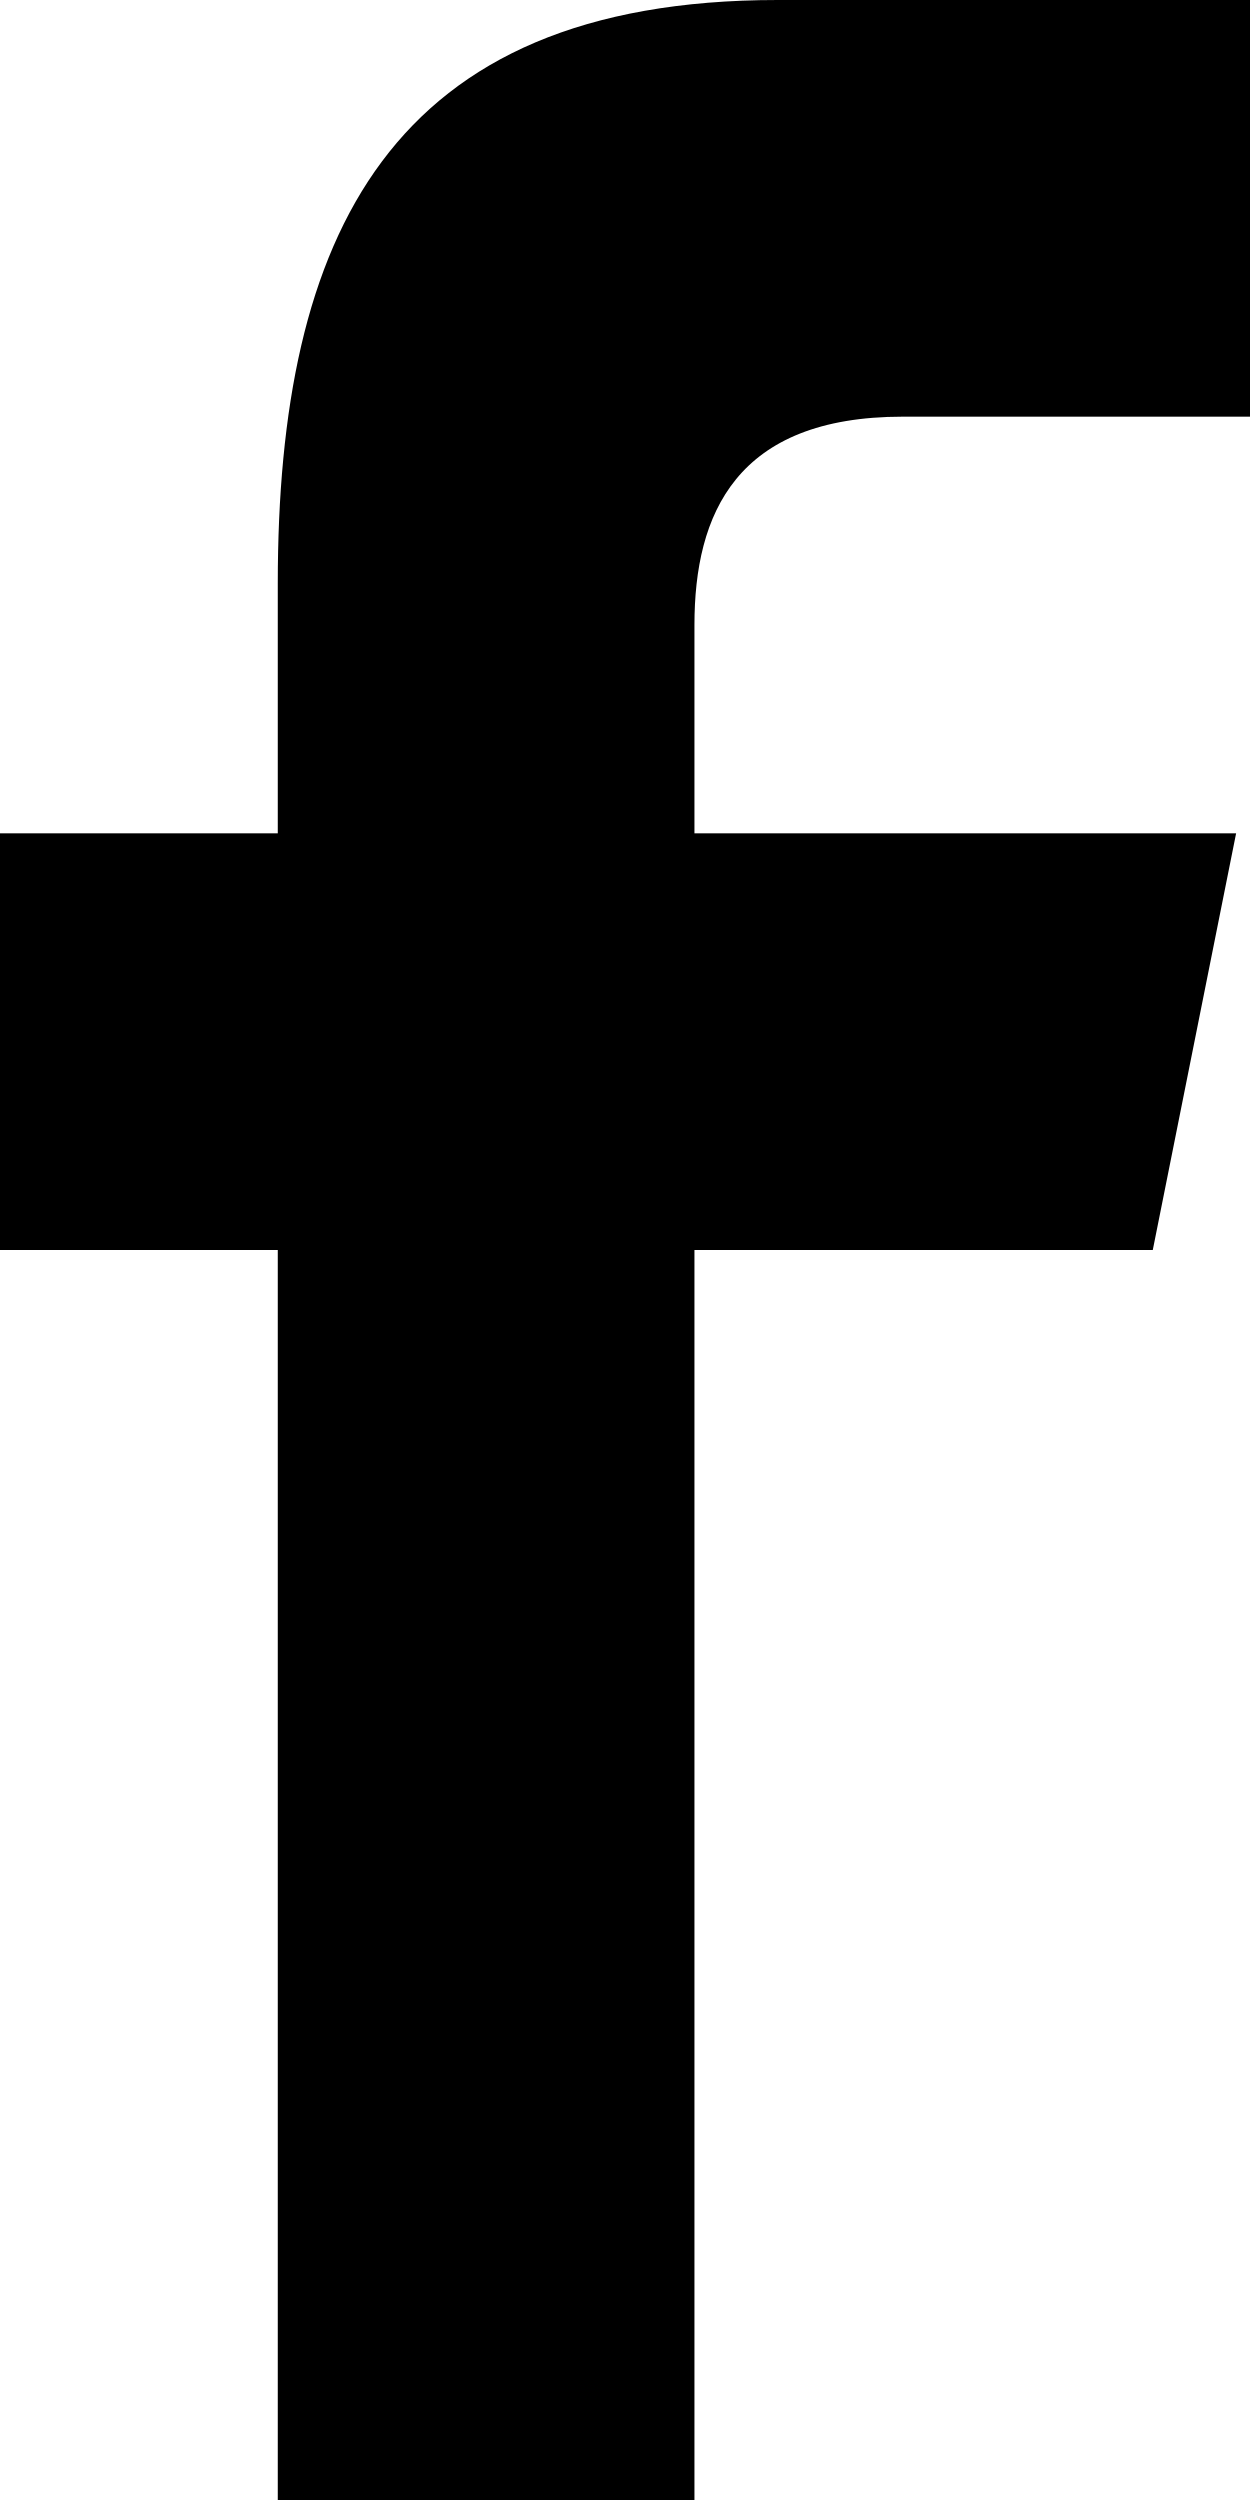
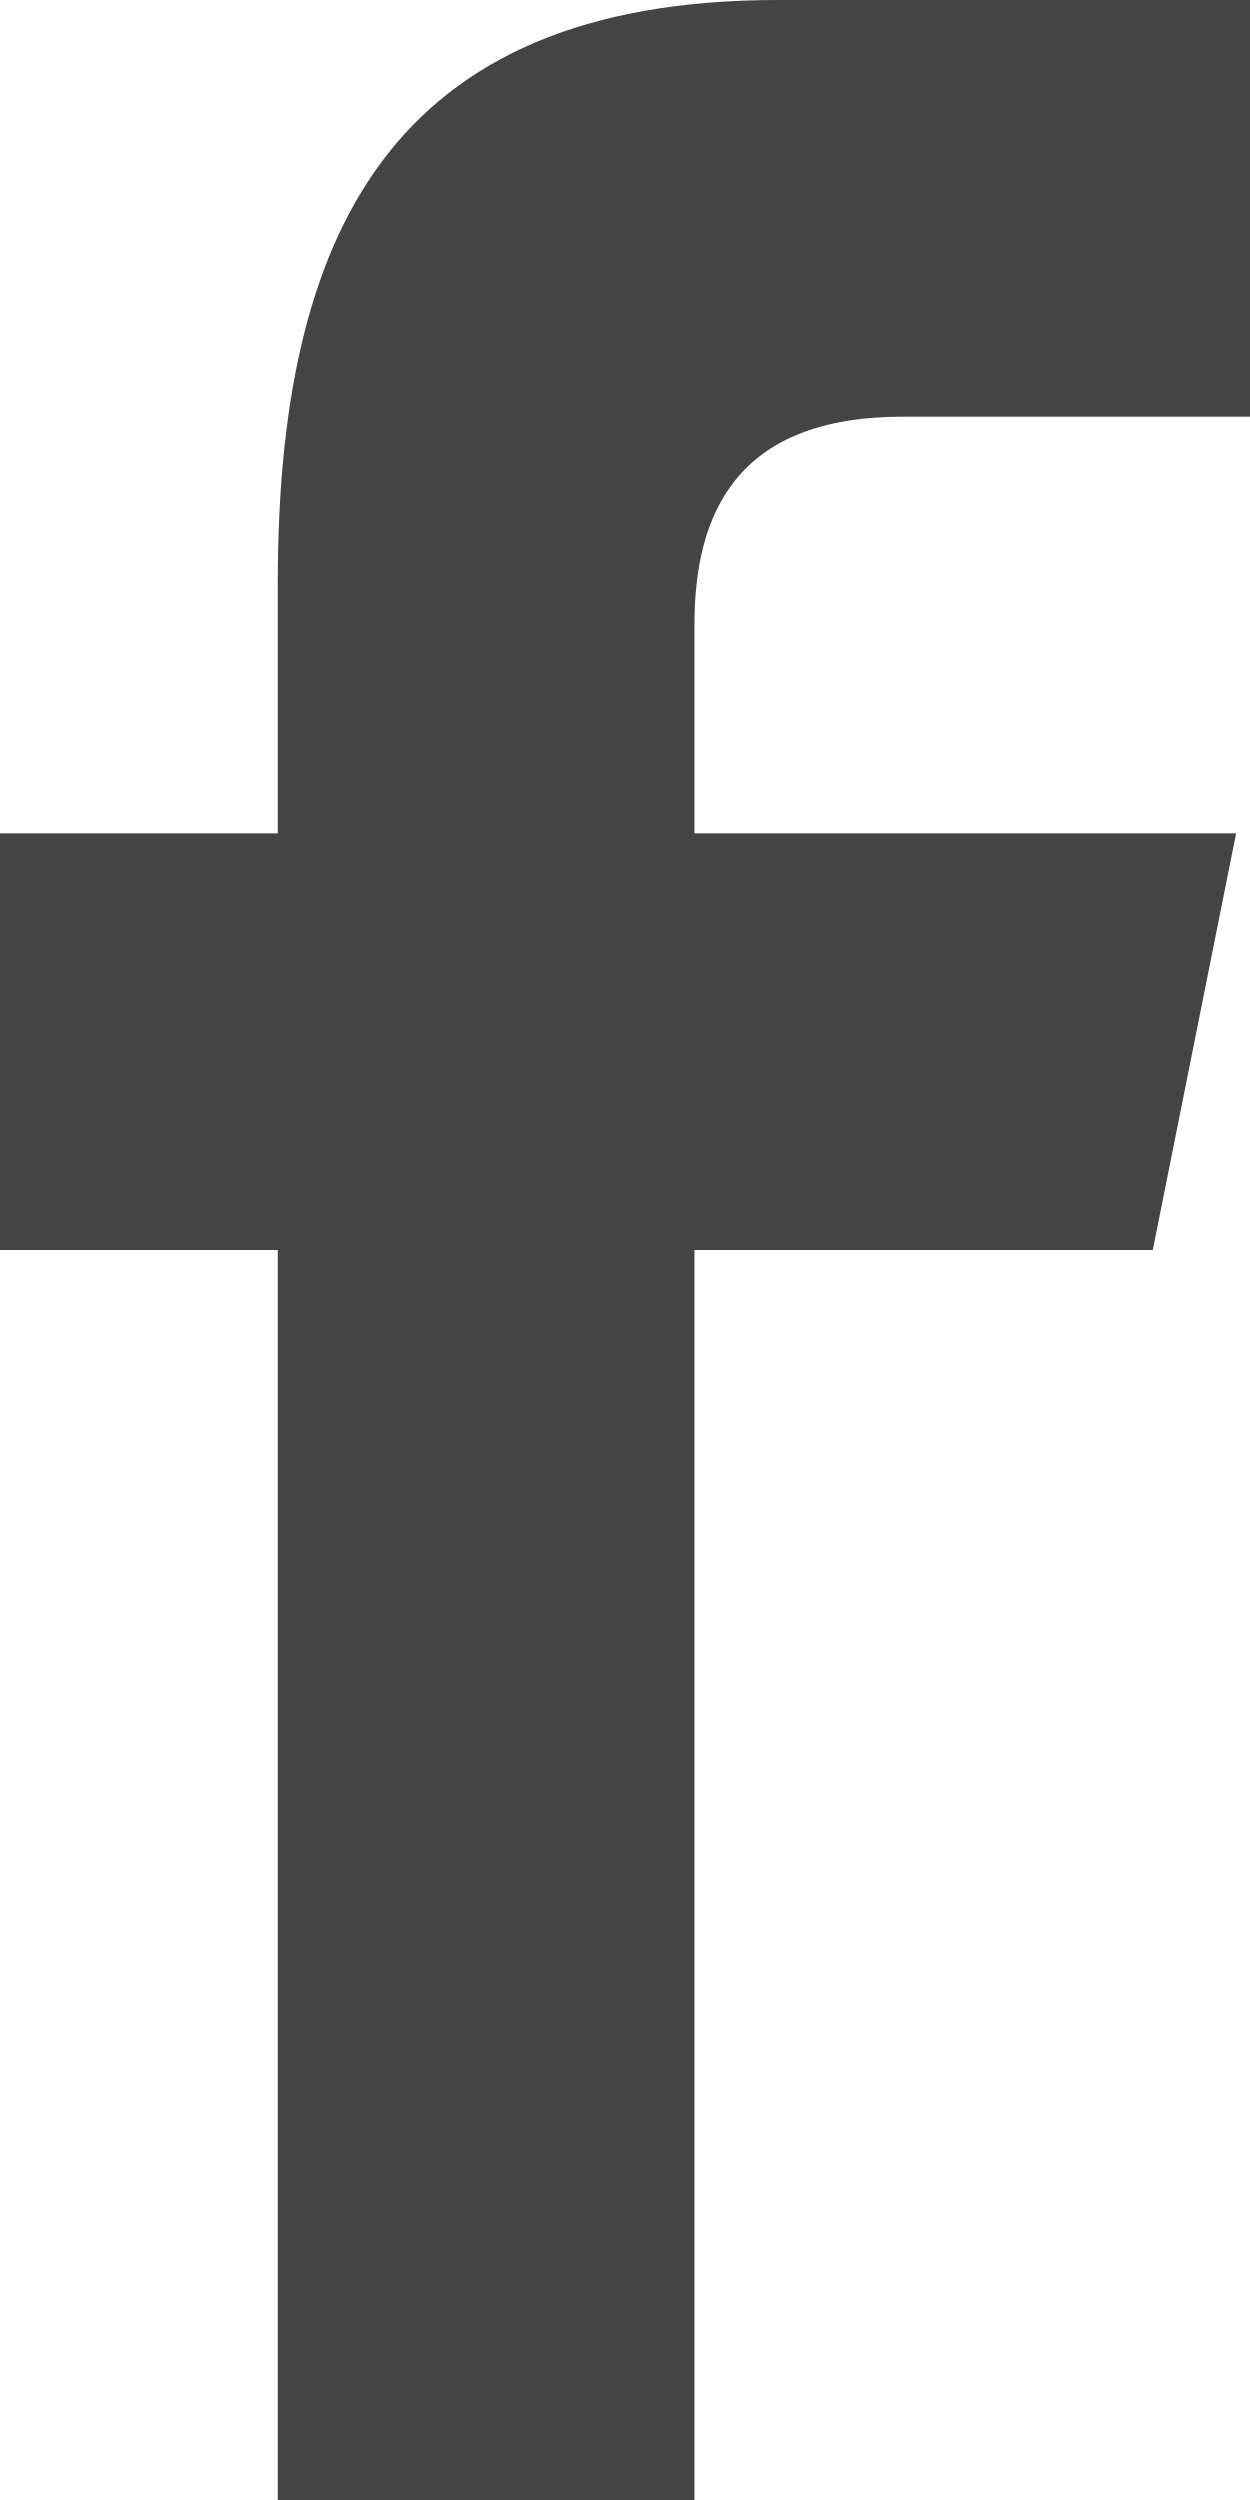
<svg xmlns="http://www.w3.org/2000/svg" width="9" height="18" viewBox="0 0 9 18" fill="none">
-   <path d="M6.5 3H9V0H5.6C2.8 0 2 1.7 2 4.2V6H0V9H2V18H5V9H8.3L8.9 6H5V4.5C5 3.7 5.3 3 6.5 3Z" fill="black" />
+   <path d="M6.5 3H9V0H5.6C2.8 0 2 1.7 2 4.2V6H0V9H2V18H5V9H8.3L8.9 6H5V4.5C5 3.7 5.3 3 6.5 3Z" fill="#444444" />
</svg>
